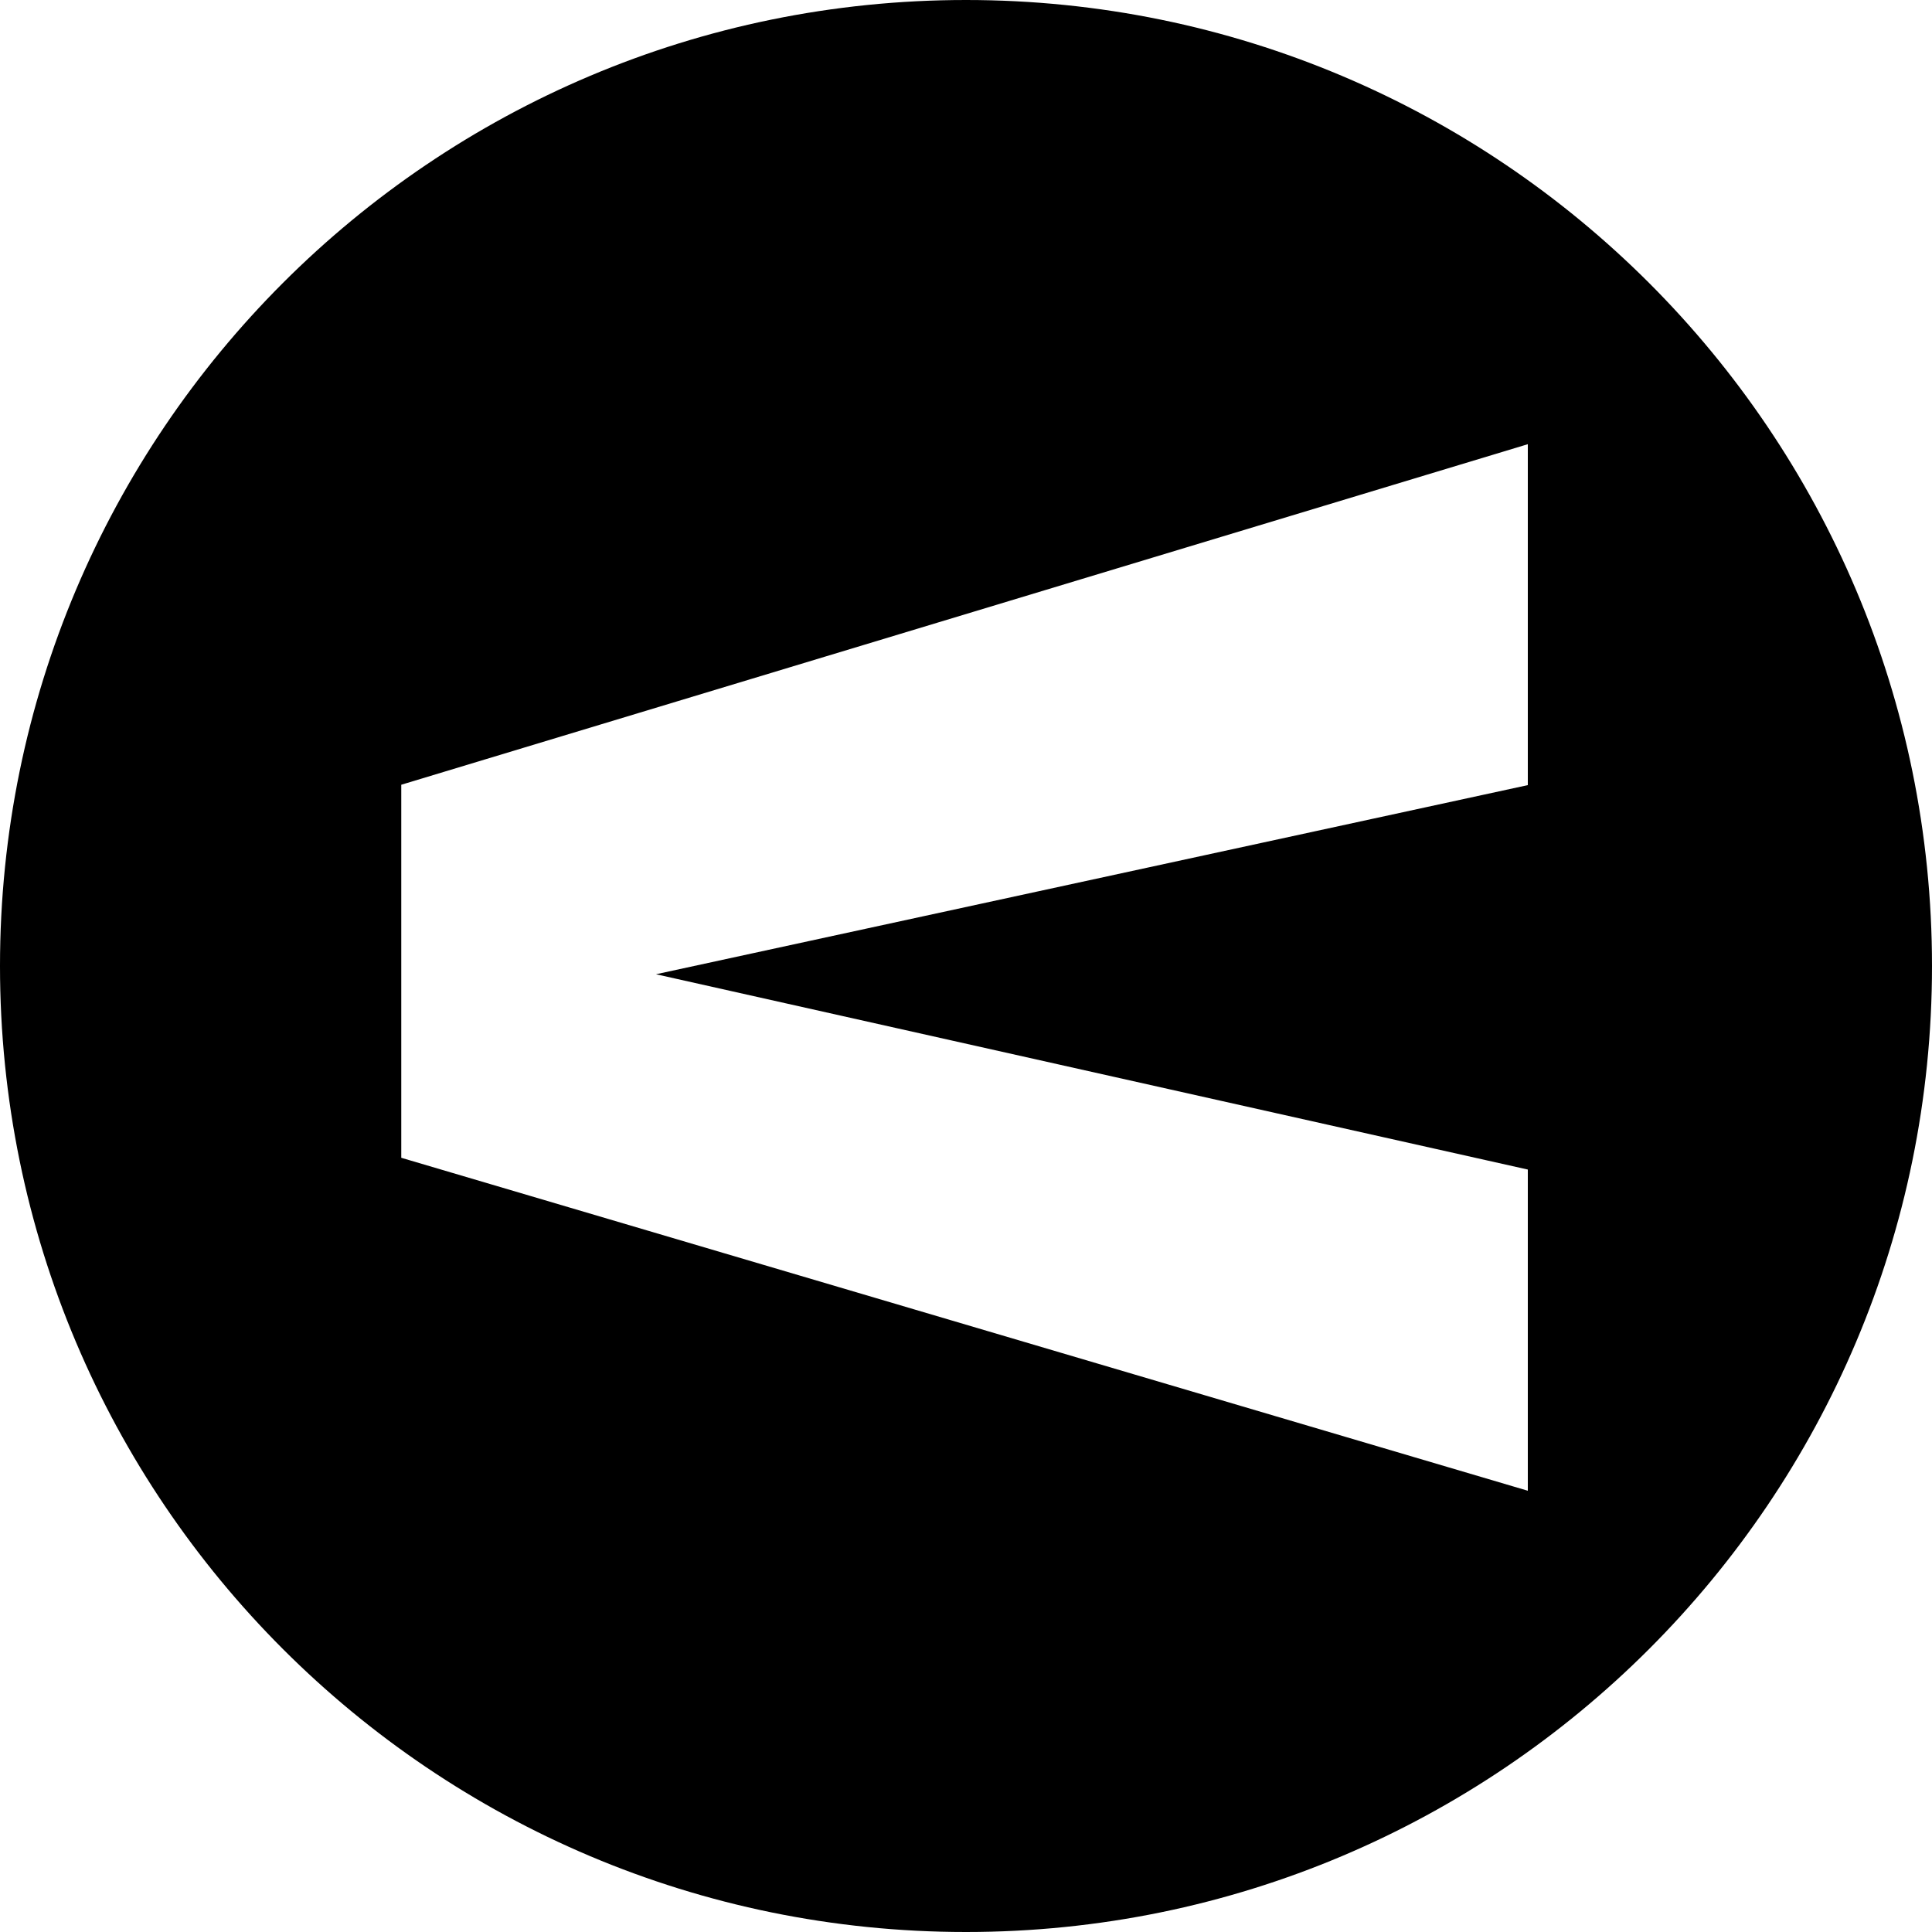
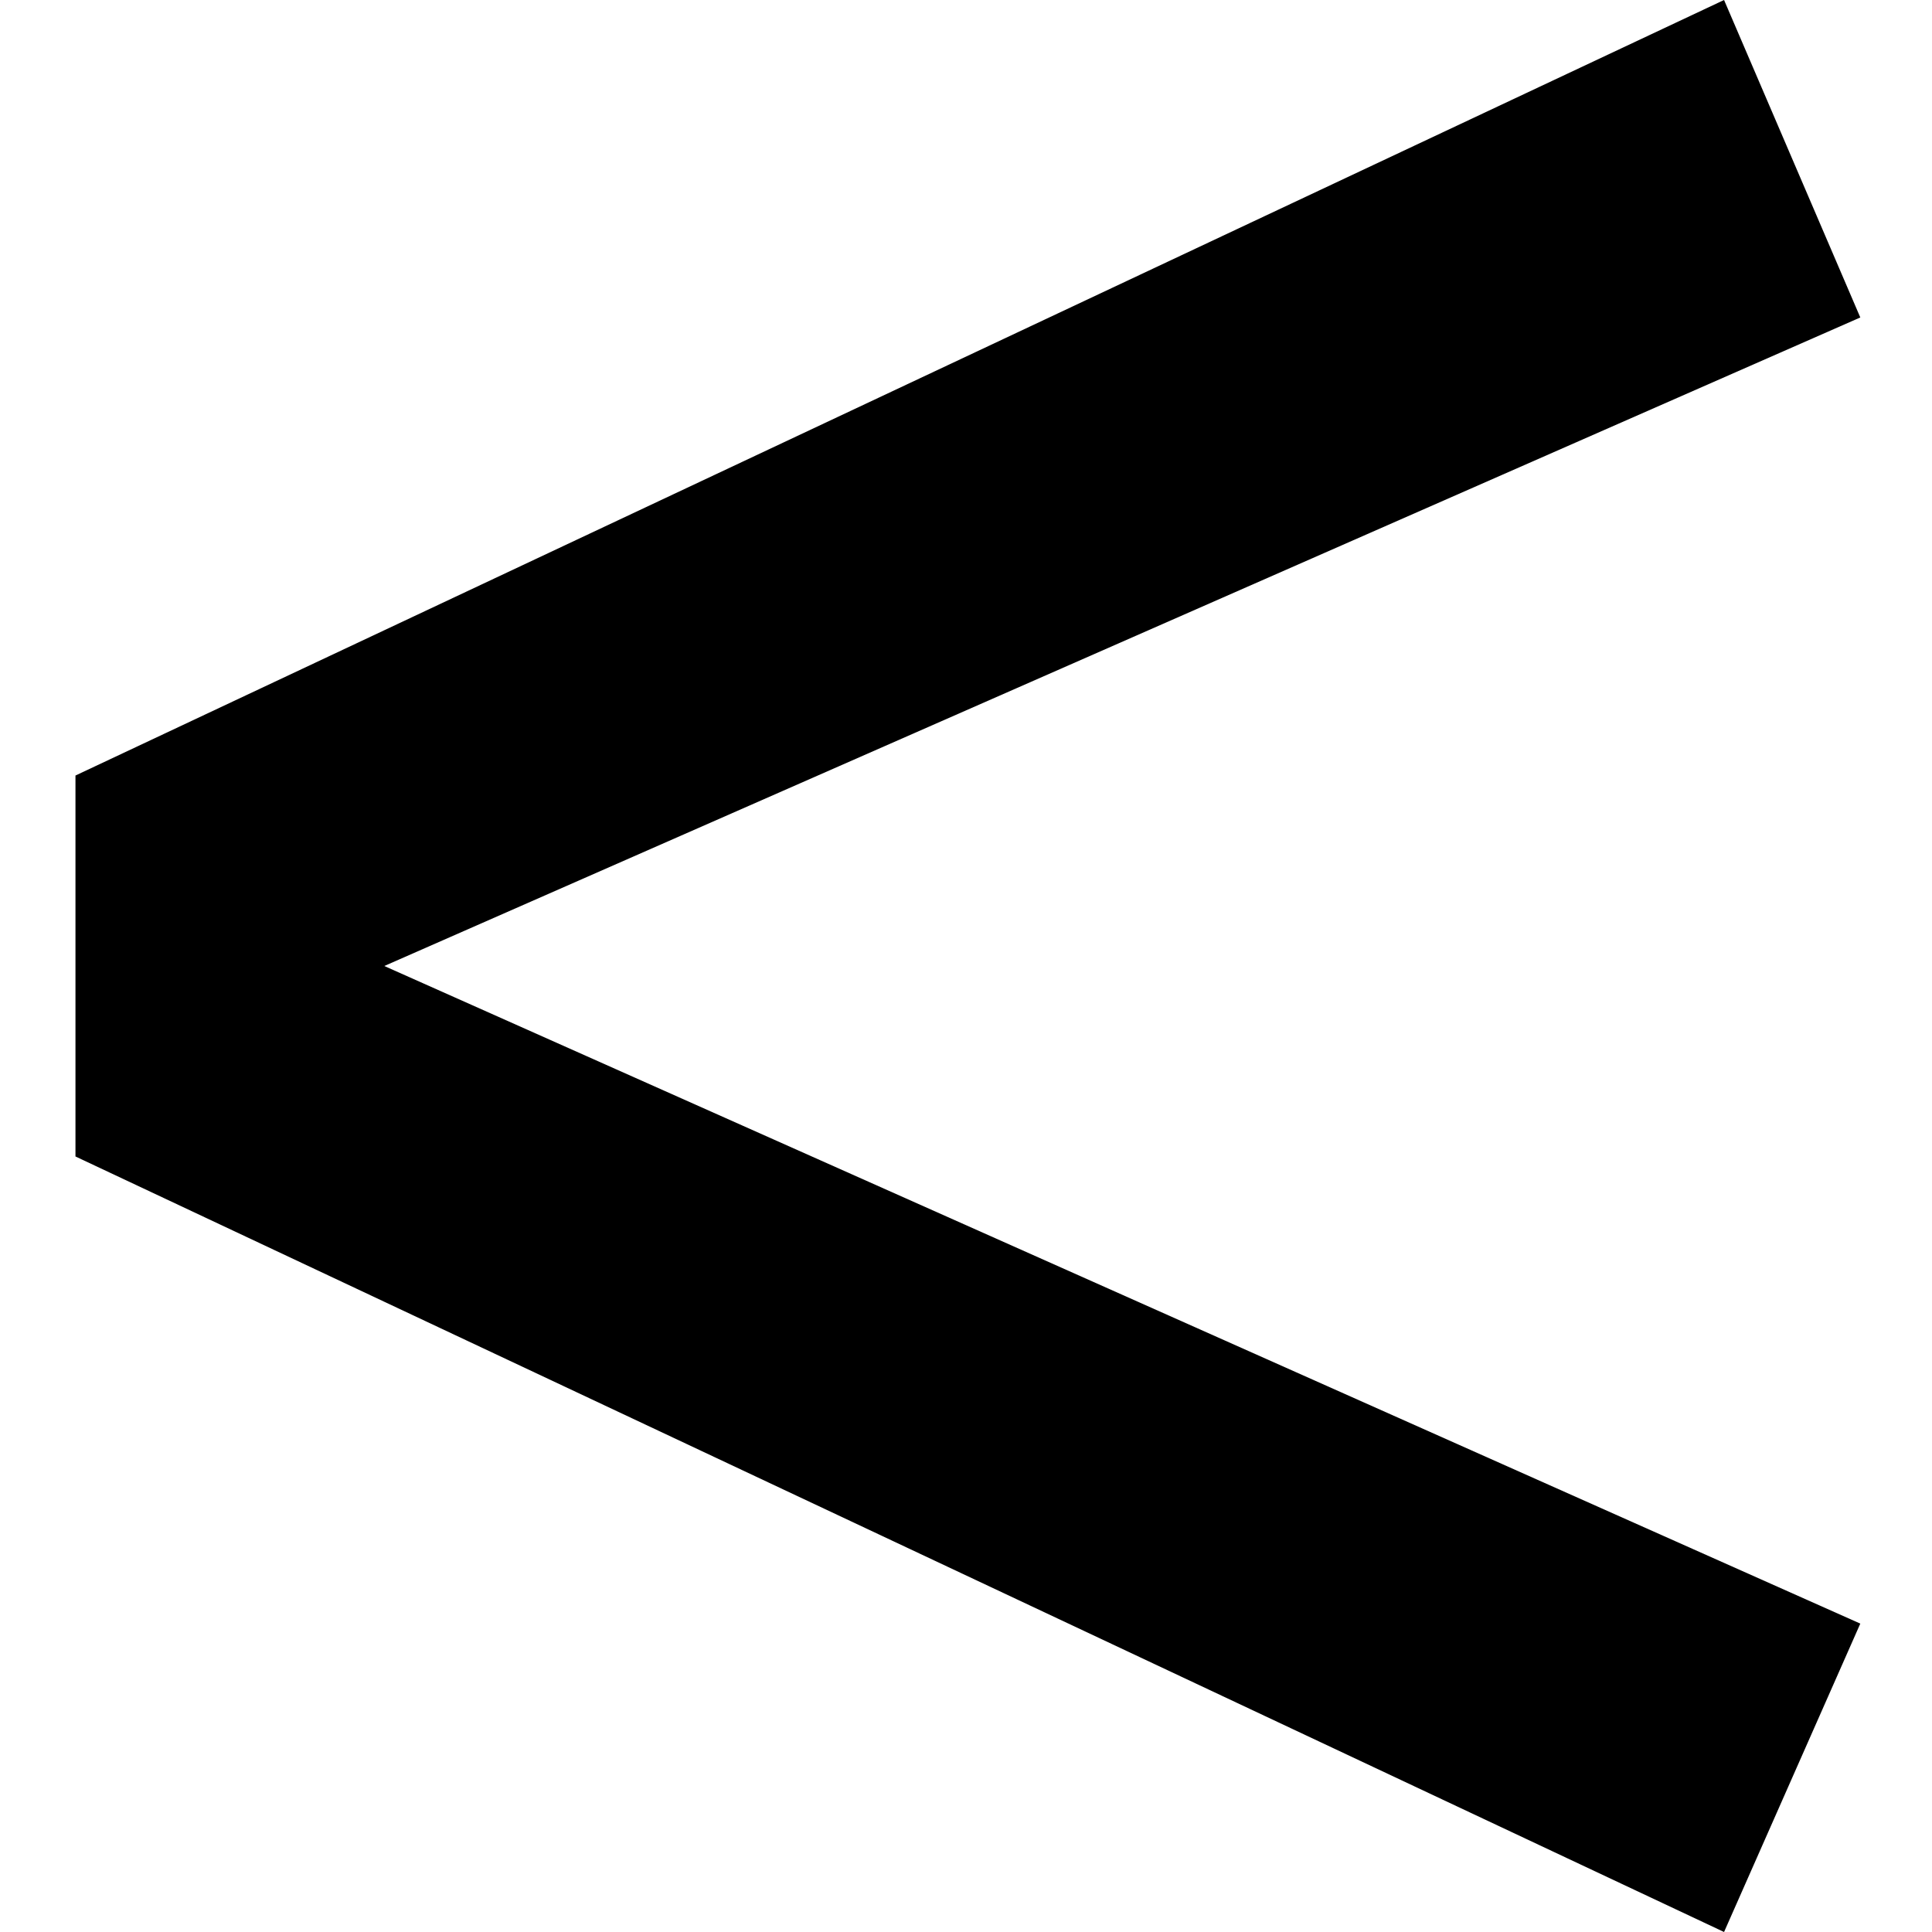
<svg xmlns="http://www.w3.org/2000/svg" width="512px" height="512px" viewBox="0 0 512 512" version="1.1">
  <defs />
  <g id="Page-1" stroke="none" stroke-width="1" fill="none" fill-rule="evenodd">
    <g id="arrowLeft" fill="#000000">
-       <path d="M256,512 C397.385,512 512,397.385 512,256 C512,114.615 397.385,0 256,0 C114.615,0 0,114.615 0,256 C0,397.385 114.615,512 256,512 Z M404.887,117.718 L404.887,208.066 L173.846,258.185 L404.887,309.942 L404.887,395.061 L106.34,306.823 L106.34,207.965 L404.887,117.718 Z" id="Oval-20" />
+       <path d="M493,84.131 L456.893,0 L20,205.521 L20,306.479 L456.893,512 L493,430.272 L101.842,256 L493,84.131 Z" id="Path" />
    </g>
  </g>
</svg>
